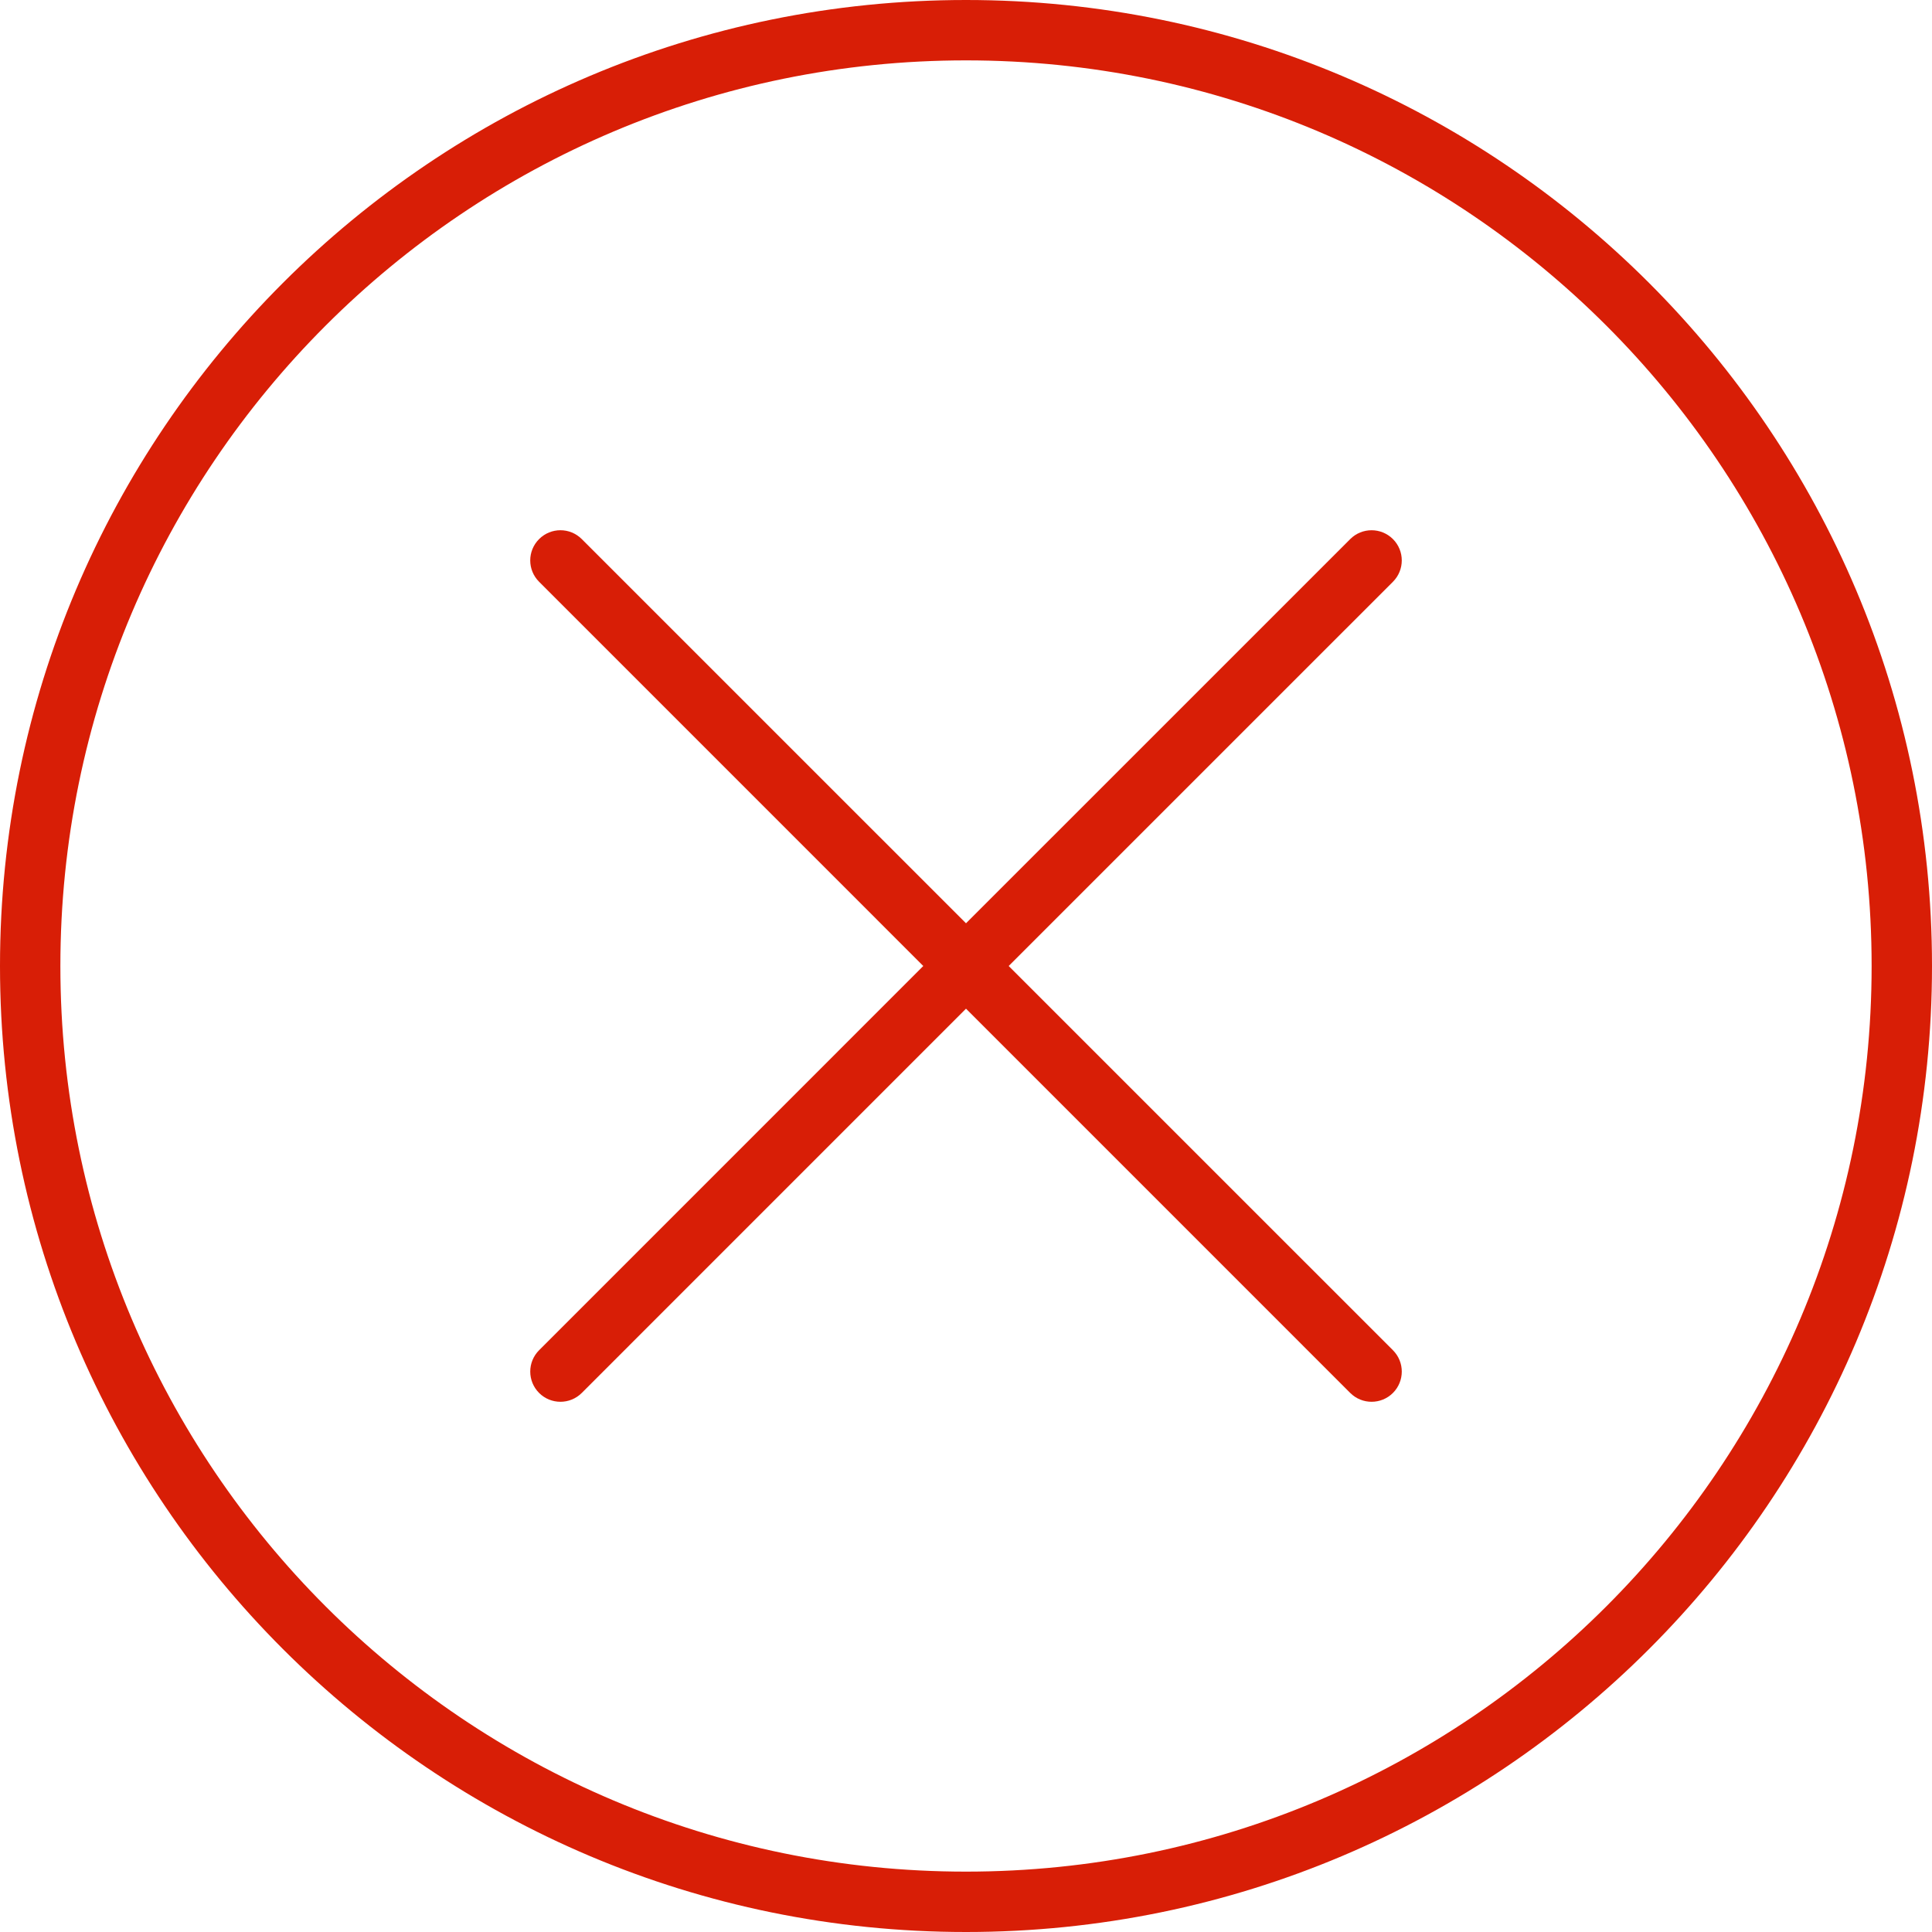
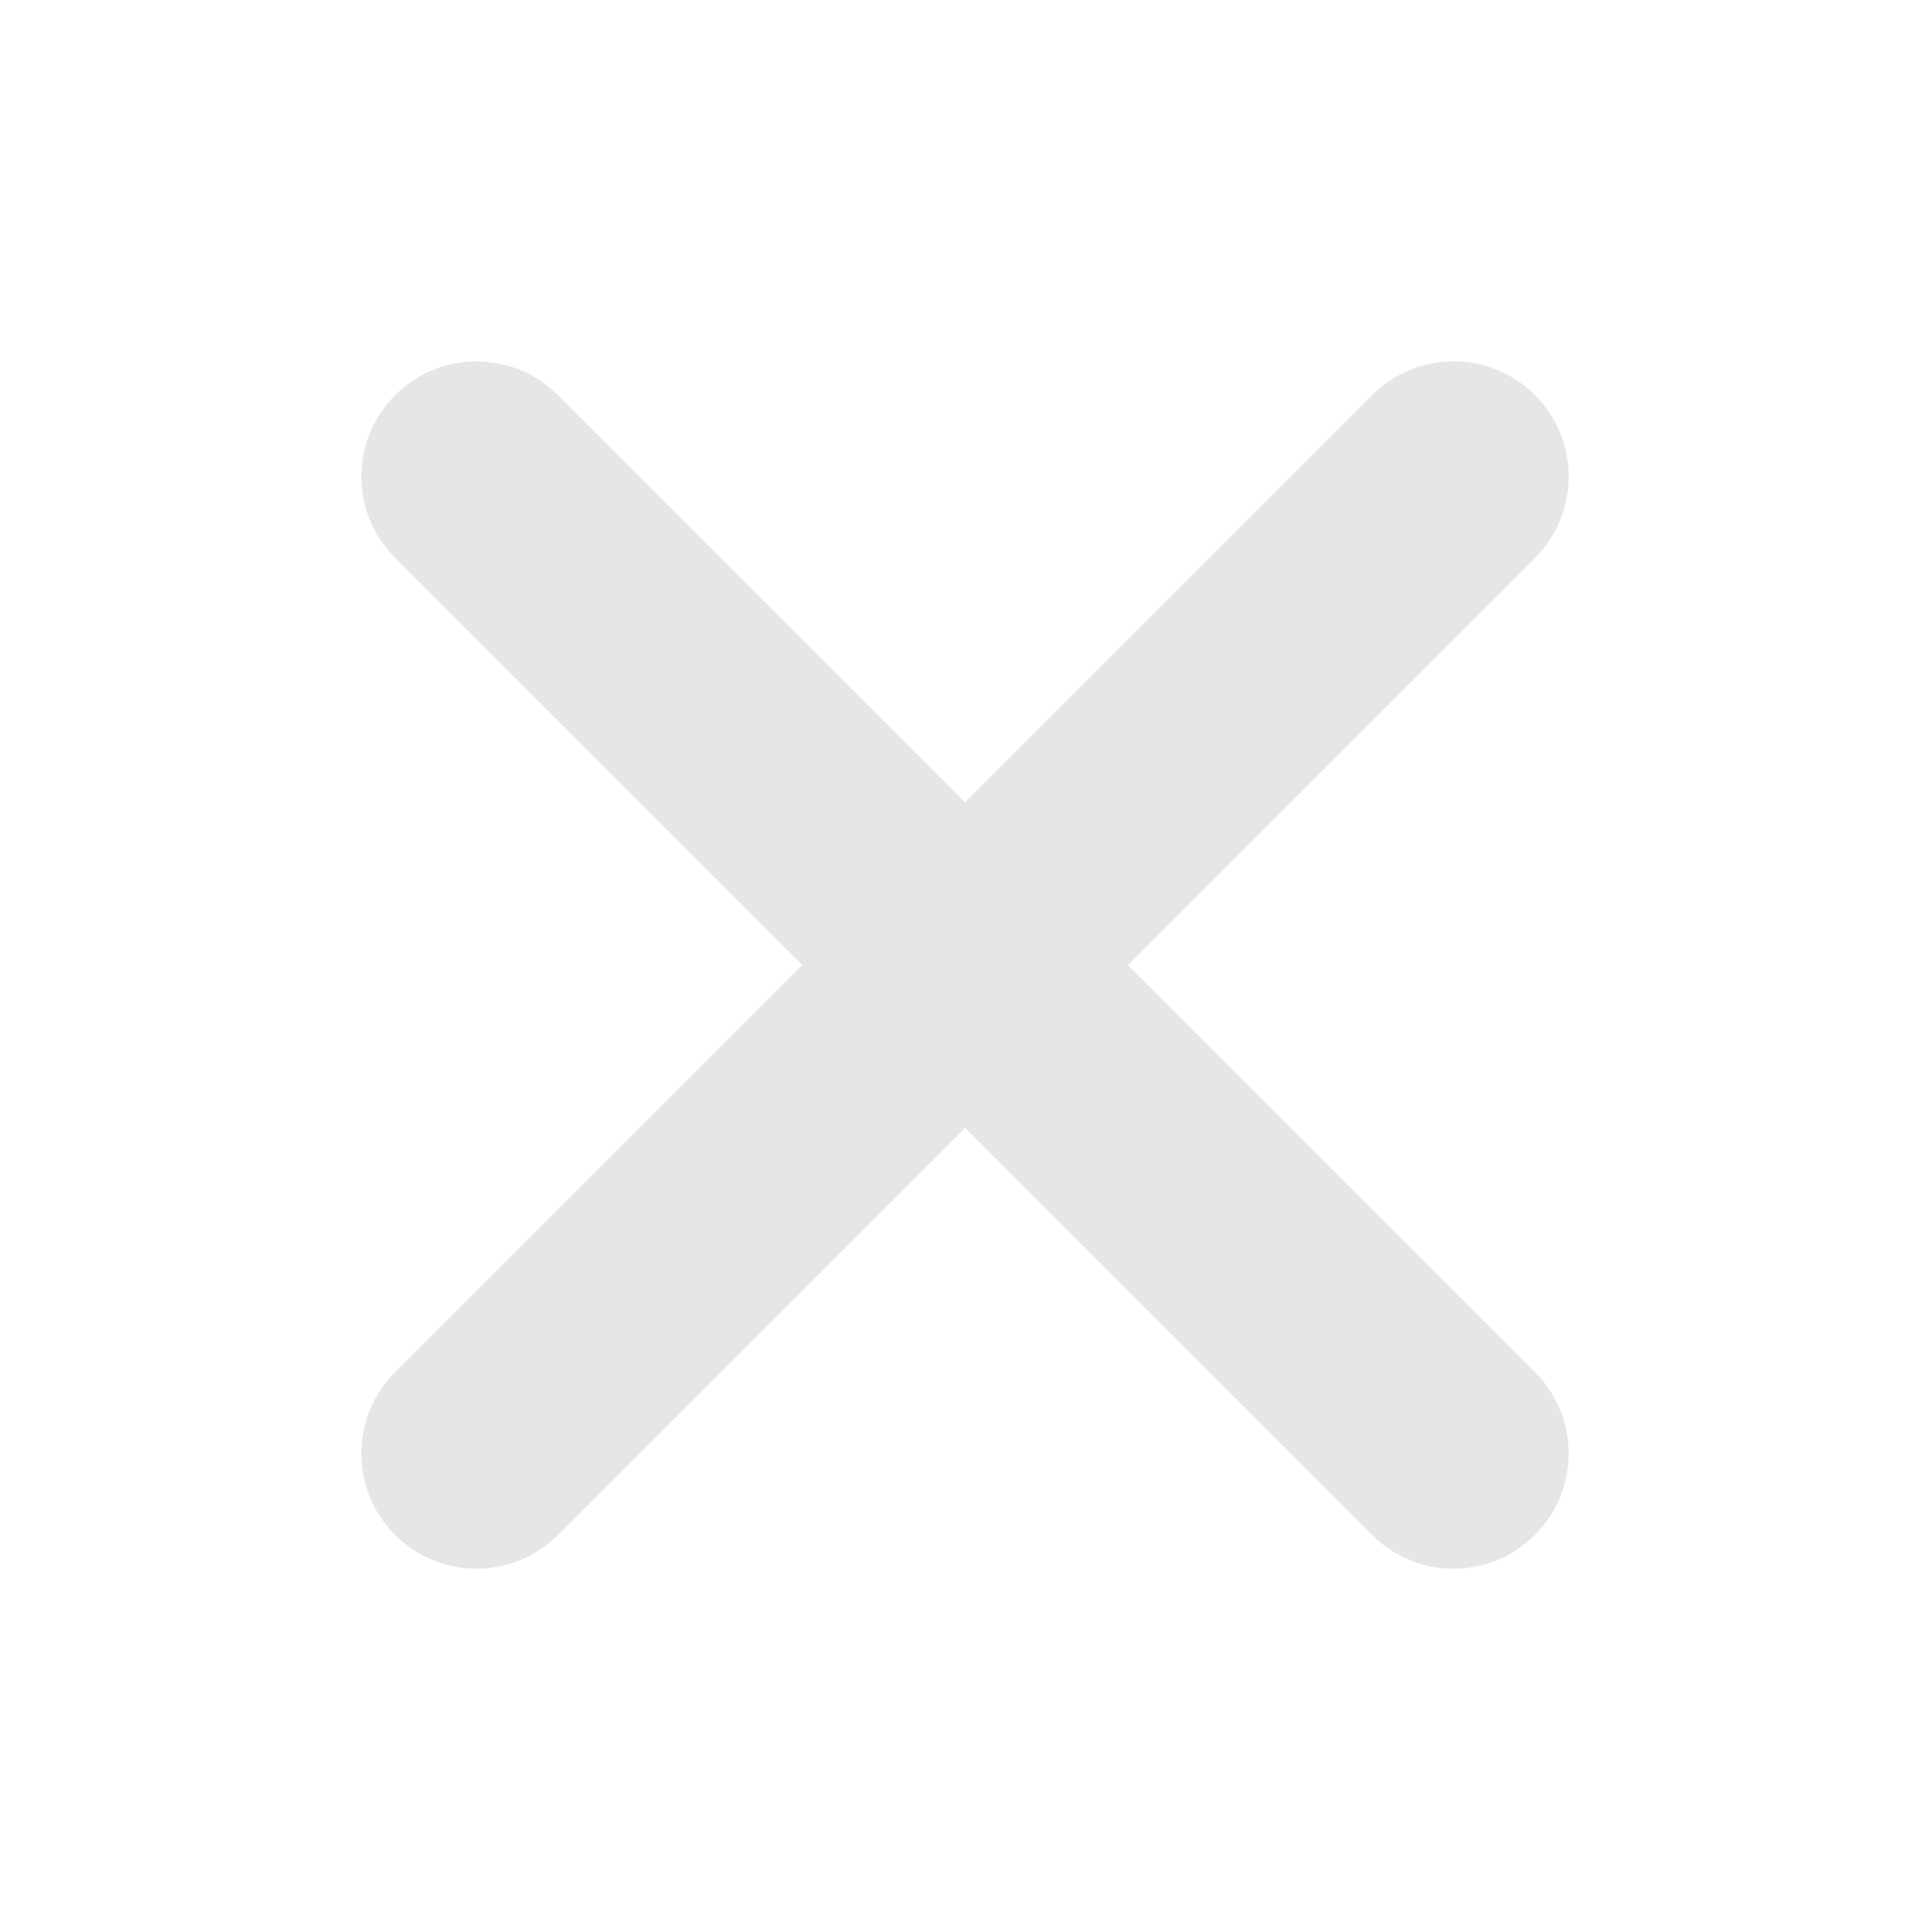
- <svg xmlns="http://www.w3.org/2000/svg" t="1574301383563" class="icon" viewBox="0 0 1024 1024" version="1.1" p-id="2981" width="200" height="200">
-   <defs>
-     <style type="text/css" />
-   </defs>
-   <path d="M512 0C229.216 0 0 229.216 0 512c0 282.768 229.216 512 512 512 282.752 0 512-229.232 512-512C1024 229.216 794.752 0 512 0zM512 992C246.896 992 32 777.088 32 512 32 246.896 246.896 32 512 32c265.072 0 480 214.896 480 480C992 777.088 777.072 992 512 992z" p-id="2982" fill="#d81e06" />
-   <path d="M534.624 512l203.664-203.648c6.24-6.256 6.24-16.384 0-22.624-6.256-6.24-16.384-6.256-22.64 0L512 489.36 308.352 285.728c-6.256-6.256-16.368-6.256-22.624 0s-6.256 16.368 0 22.624L489.36 512 285.728 715.648c-6.256 6.272-6.24 16.384 0 22.64 6.24 6.24 16.368 6.256 22.624 0L512 534.624l203.648 203.664c6.272 6.256 16.384 6.24 22.64 0 6.24-6.256 6.256-16.368 0-22.64L534.624 512z" p-id="2983" fill="#d81e06" />
+ <svg xmlns="http://www.w3.org/2000/svg" t="1726802560222" class="icon" viewBox="0 0 1024 1024" version="1.1" p-id="17384" width="64" height="64">
+   <path d="M597.796 511.488 813.565 295.718c23.834-23.834 23.834-62.475 0.001-86.308-23.833-23.833-62.475-23.834-86.308 0L511.488 425.181 295.718 209.41c-23.834-23.834-62.476-23.834-86.308 0-23.833 23.833-23.834 62.475 0 86.309l215.769 215.769L209.411 727.259c-23.834 23.834-23.834 62.475 0 86.308 23.833 23.834 62.474 23.834 86.308 0l215.768-215.768 215.769 215.769c23.835 23.834 62.476 23.833 86.309 0 23.834-23.834 23.834-62.475 0-86.308L597.796 511.488z" fill="#e6e6e6" p-id="17385" />
</svg>
